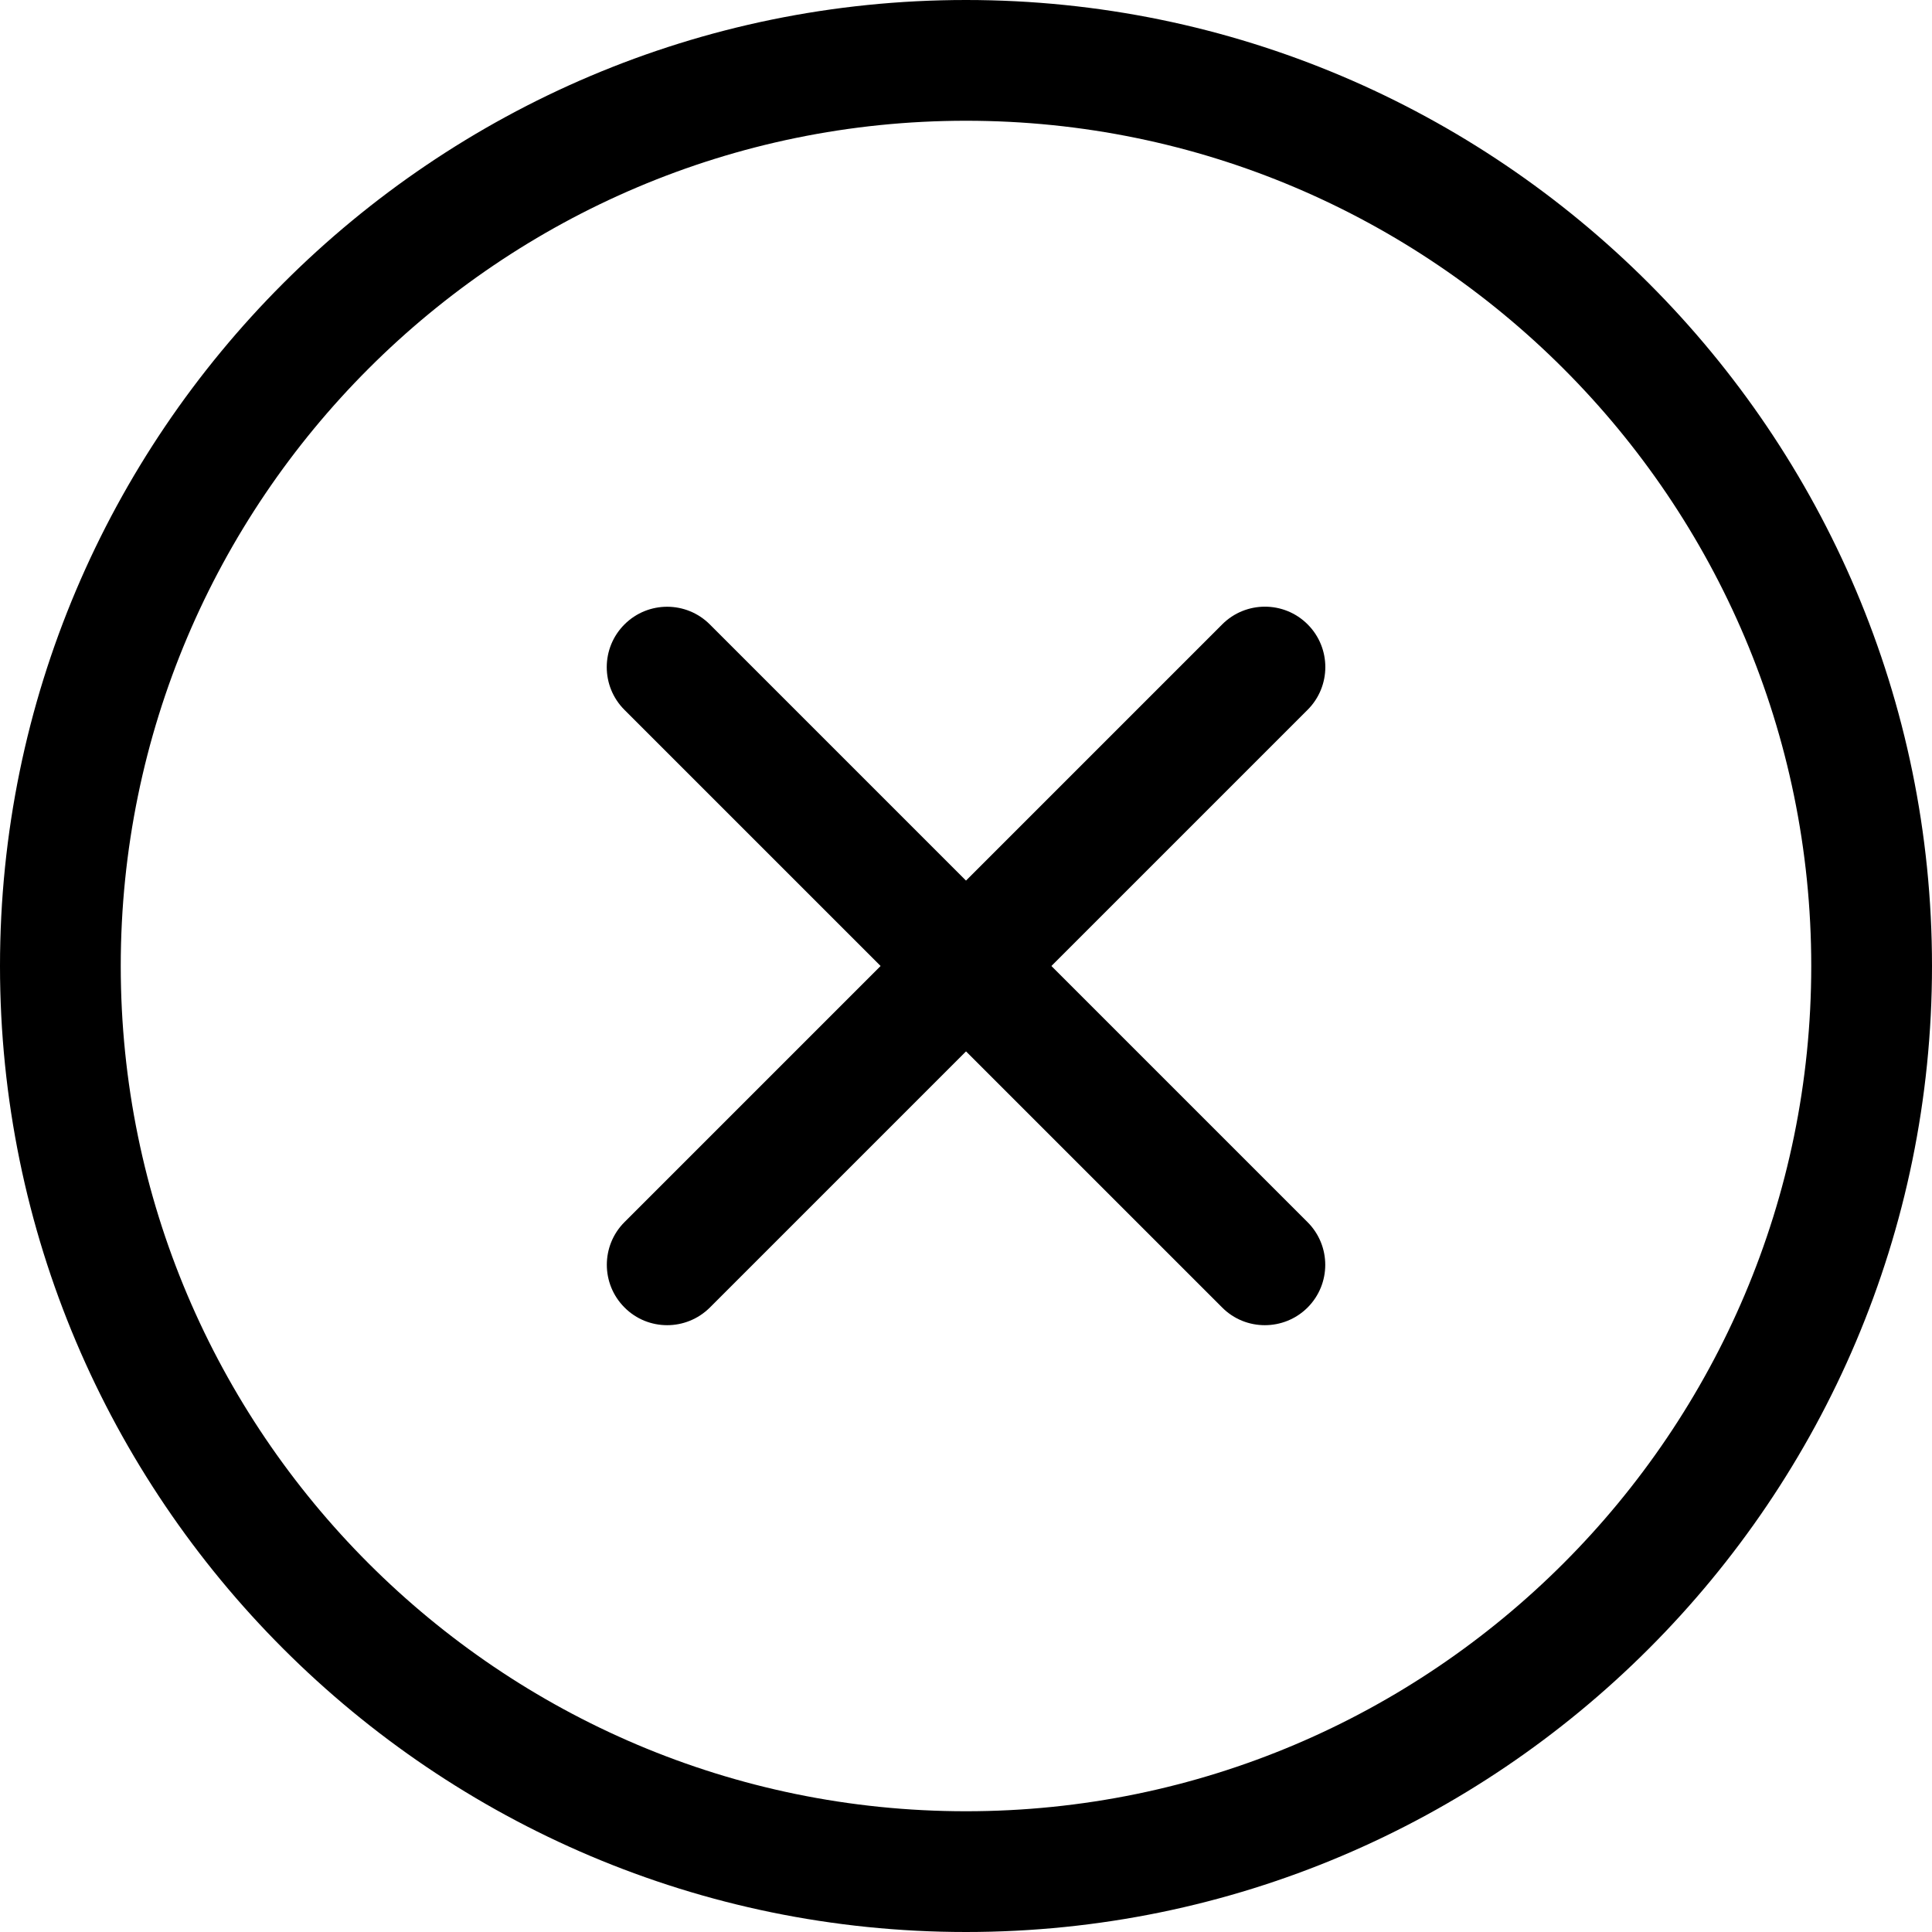
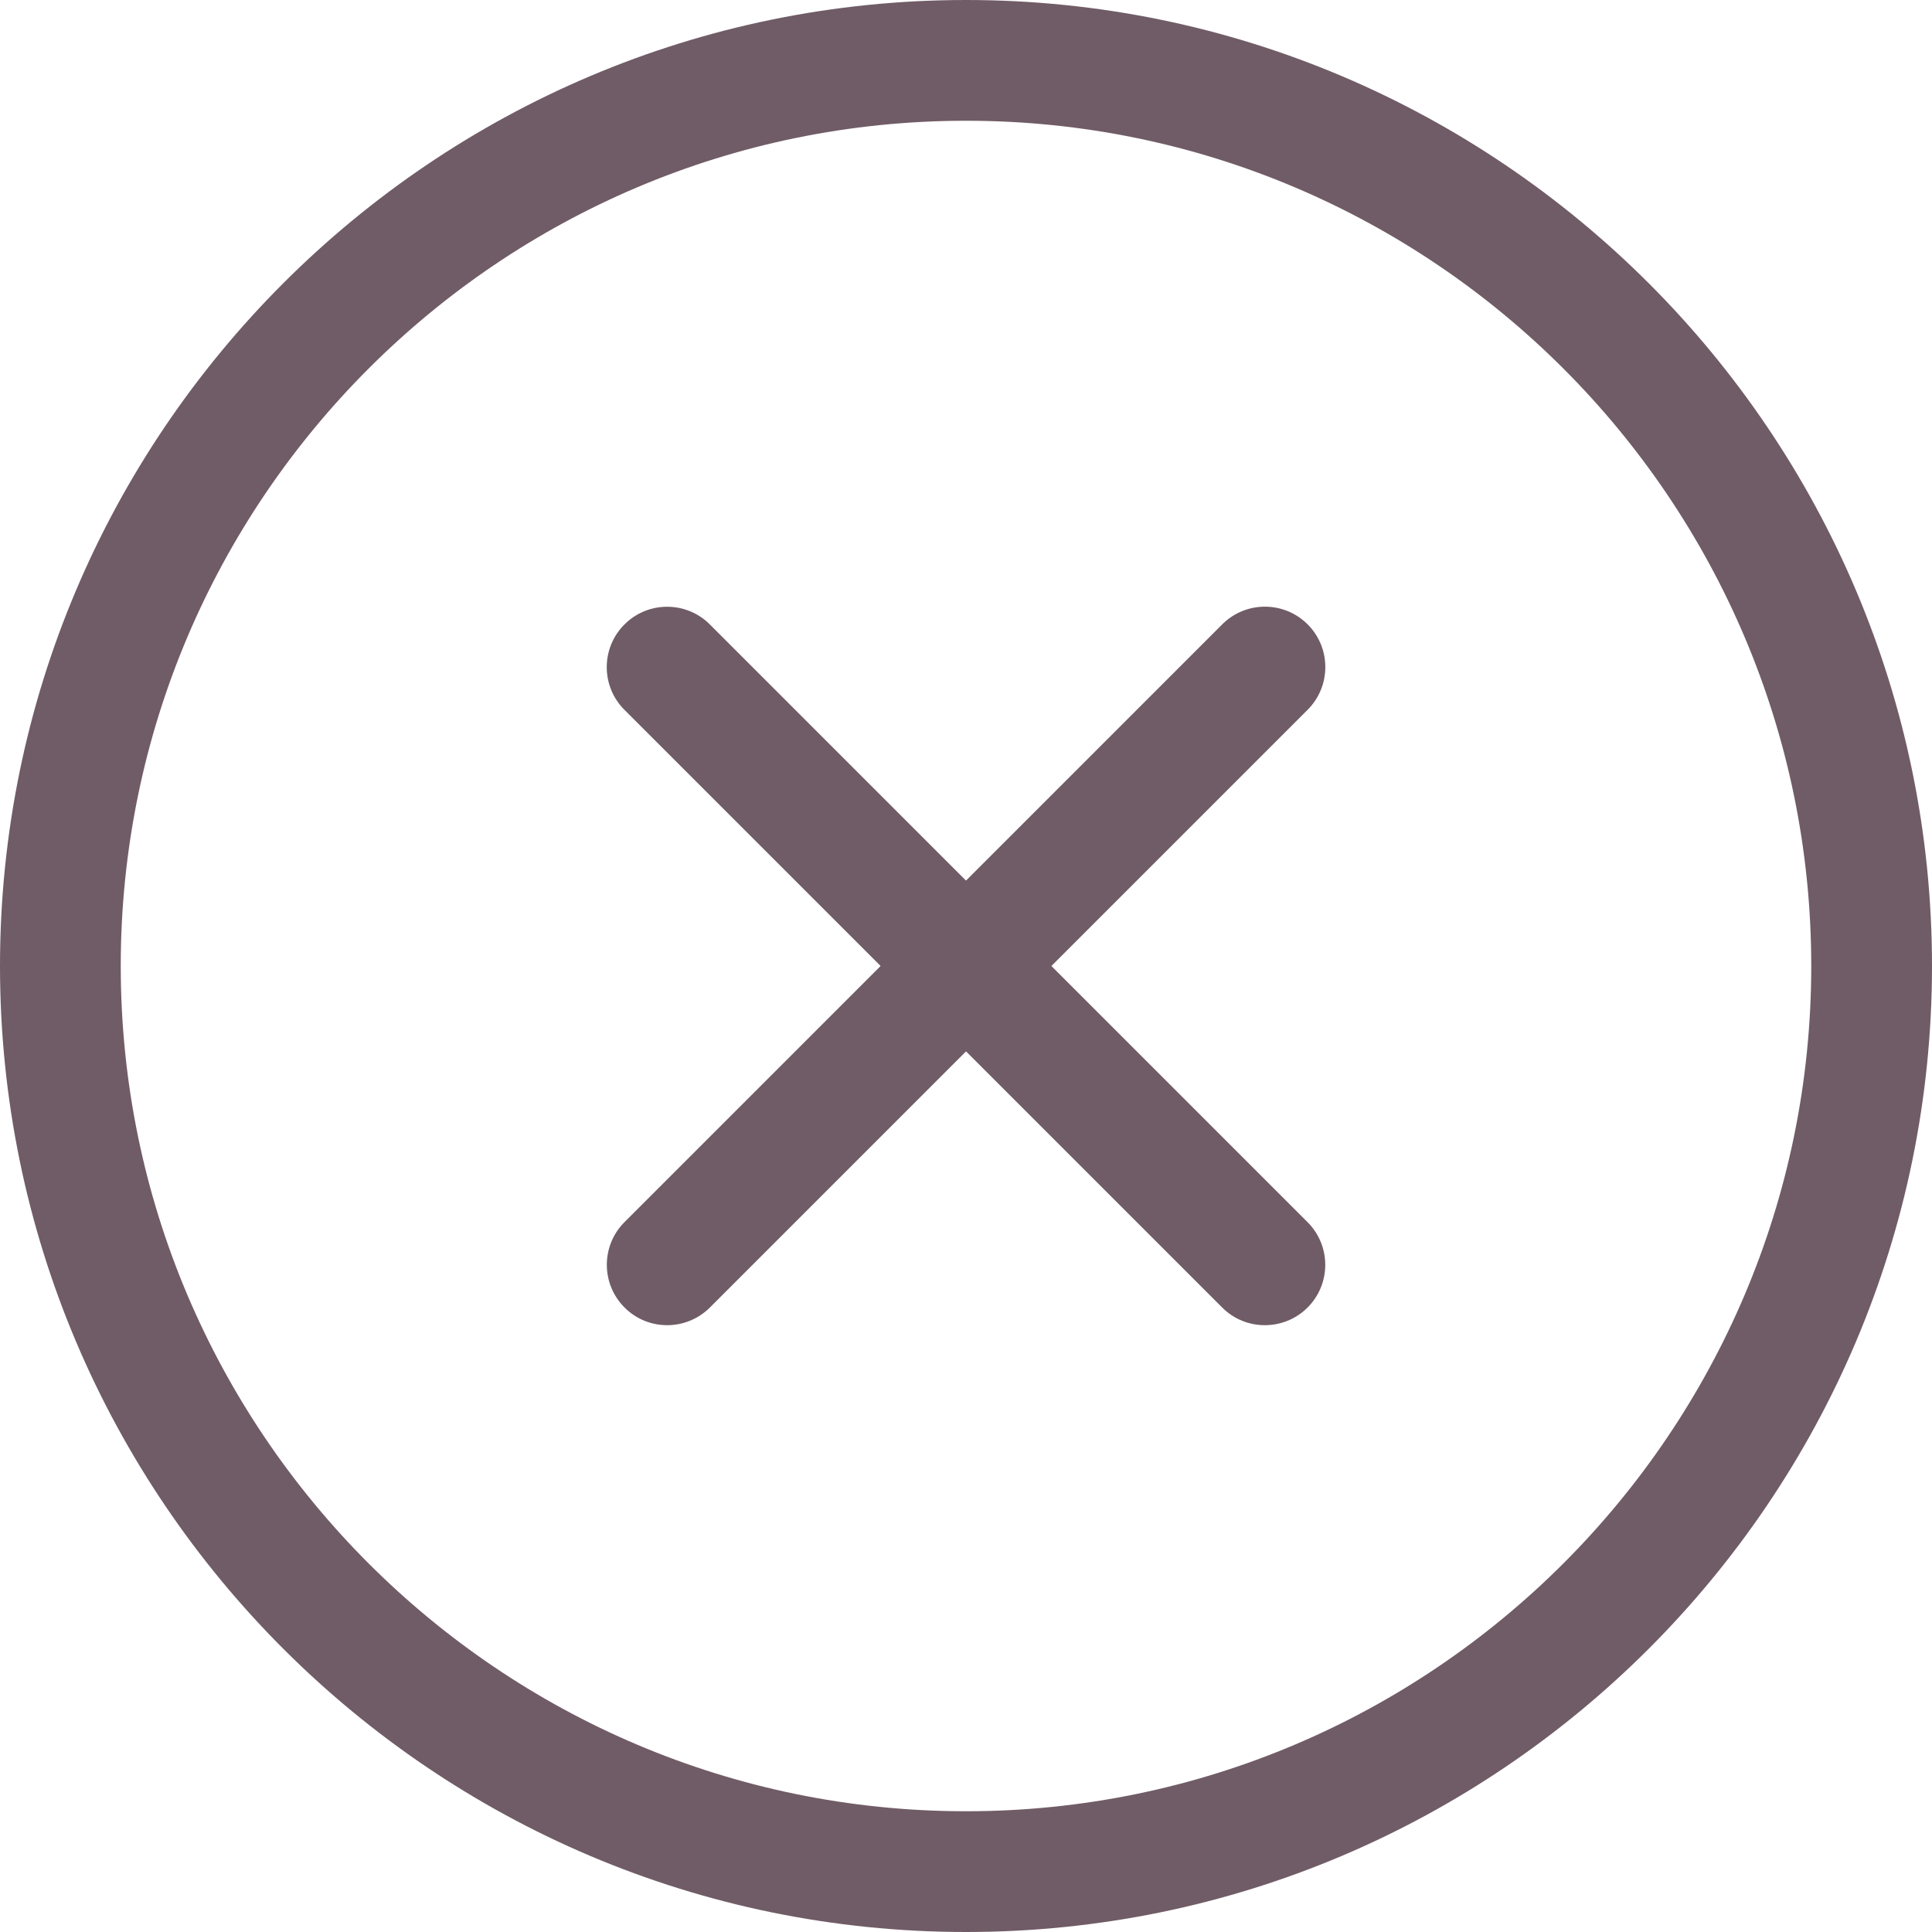
- <svg xmlns="http://www.w3.org/2000/svg" height="512pt" viewBox="0 0 512 512" width="512pt">
+ <svg xmlns="http://www.w3.org/2000/svg" fill="hsl(330, 10%, 40%)" height="512pt" viewBox="0 0 512 512" width="512pt">
  <path d="m256 512c-141.164 0-256-114.836-256-256s114.836-256 256-256 256 114.836 256 256-114.836 256-256 256zm0-480c-123.52 0-224 100.48-224 224s100.48 224 224 224 224-100.48 224-224-100.48-224-224-224zm0 0" />
  <path d="m176.812 351.188c-4.098 0-8.195-1.555-11.309-4.691-6.25-6.25-6.25-16.383 0-22.633l158.398-158.402c6.254-6.25 16.387-6.25 22.637 0s6.25 16.383 0 22.637l-158.402 158.398c-3.156 3.137-7.25 4.691-11.324 4.691zm0 0" />
  <path d="m335.188 351.188c-4.094 0-8.191-1.555-11.305-4.691l-158.398-158.379c-6.254-6.25-6.254-16.383 0-22.633 6.25-6.254 16.383-6.254 22.633 0l158.398 158.398c6.254 6.25 6.254 16.383 0 22.633-3.133 3.117-7.23 4.672-11.328 4.672zm0 0" />
</svg>
